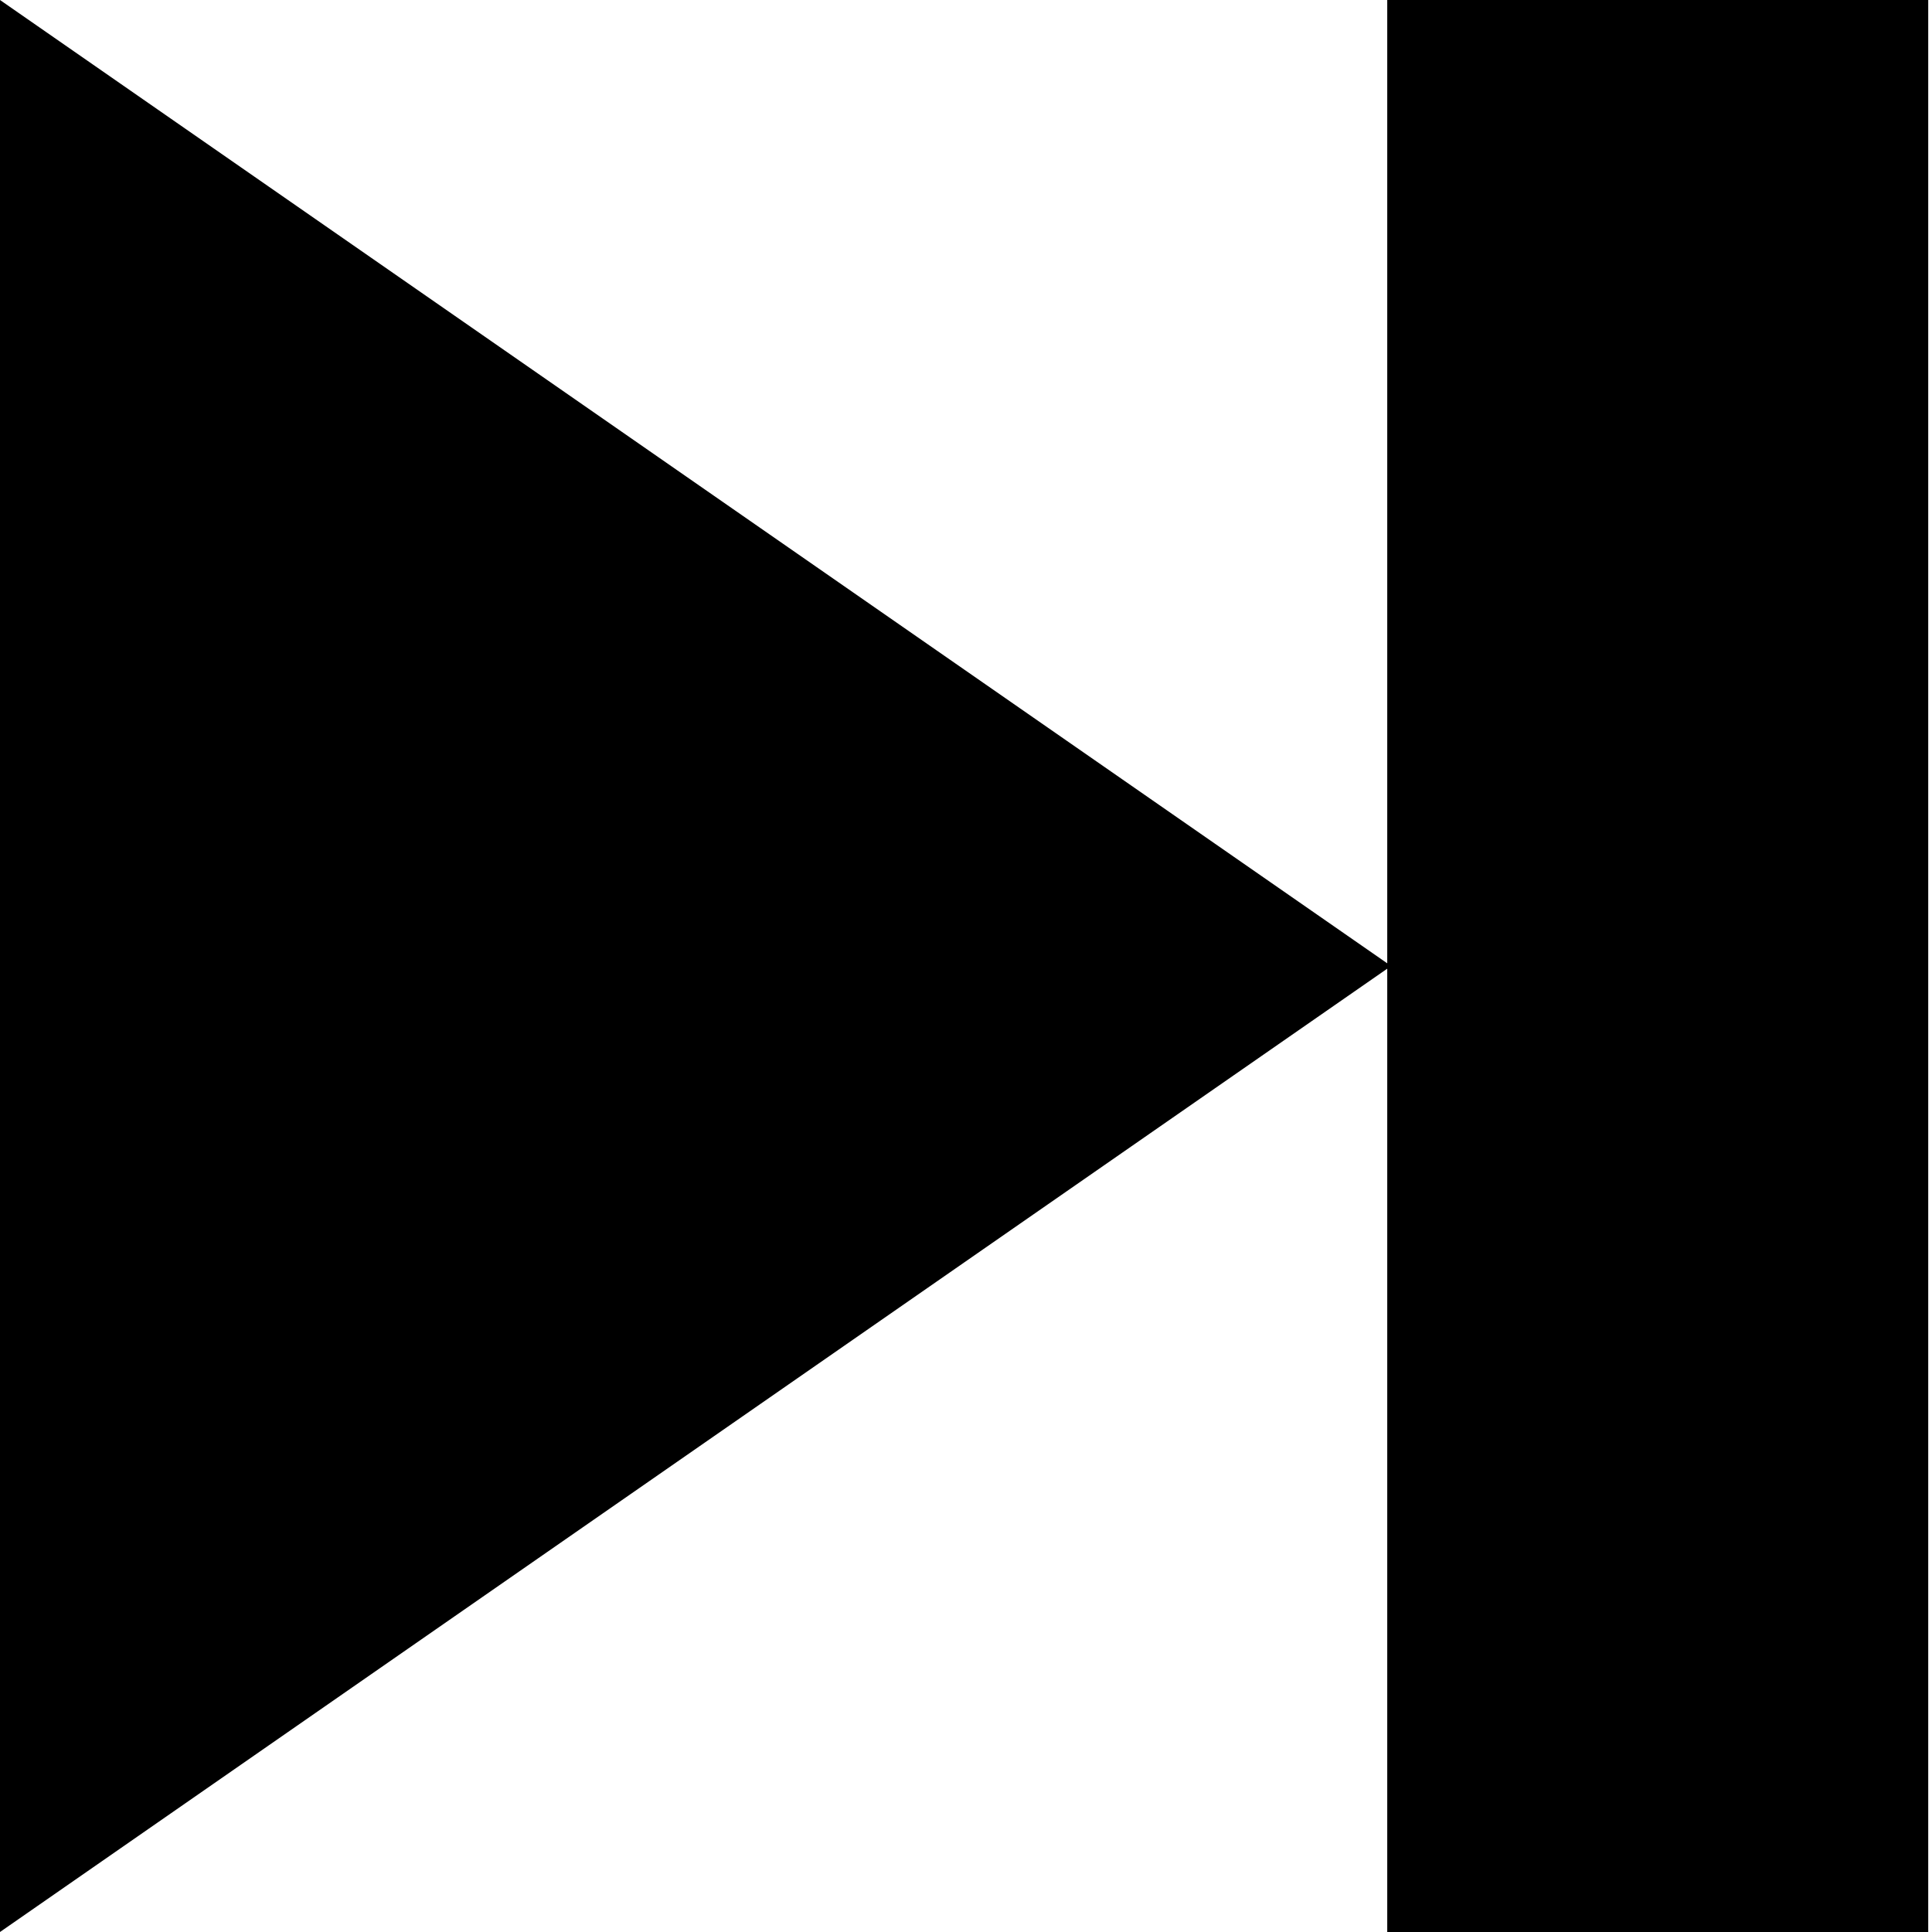
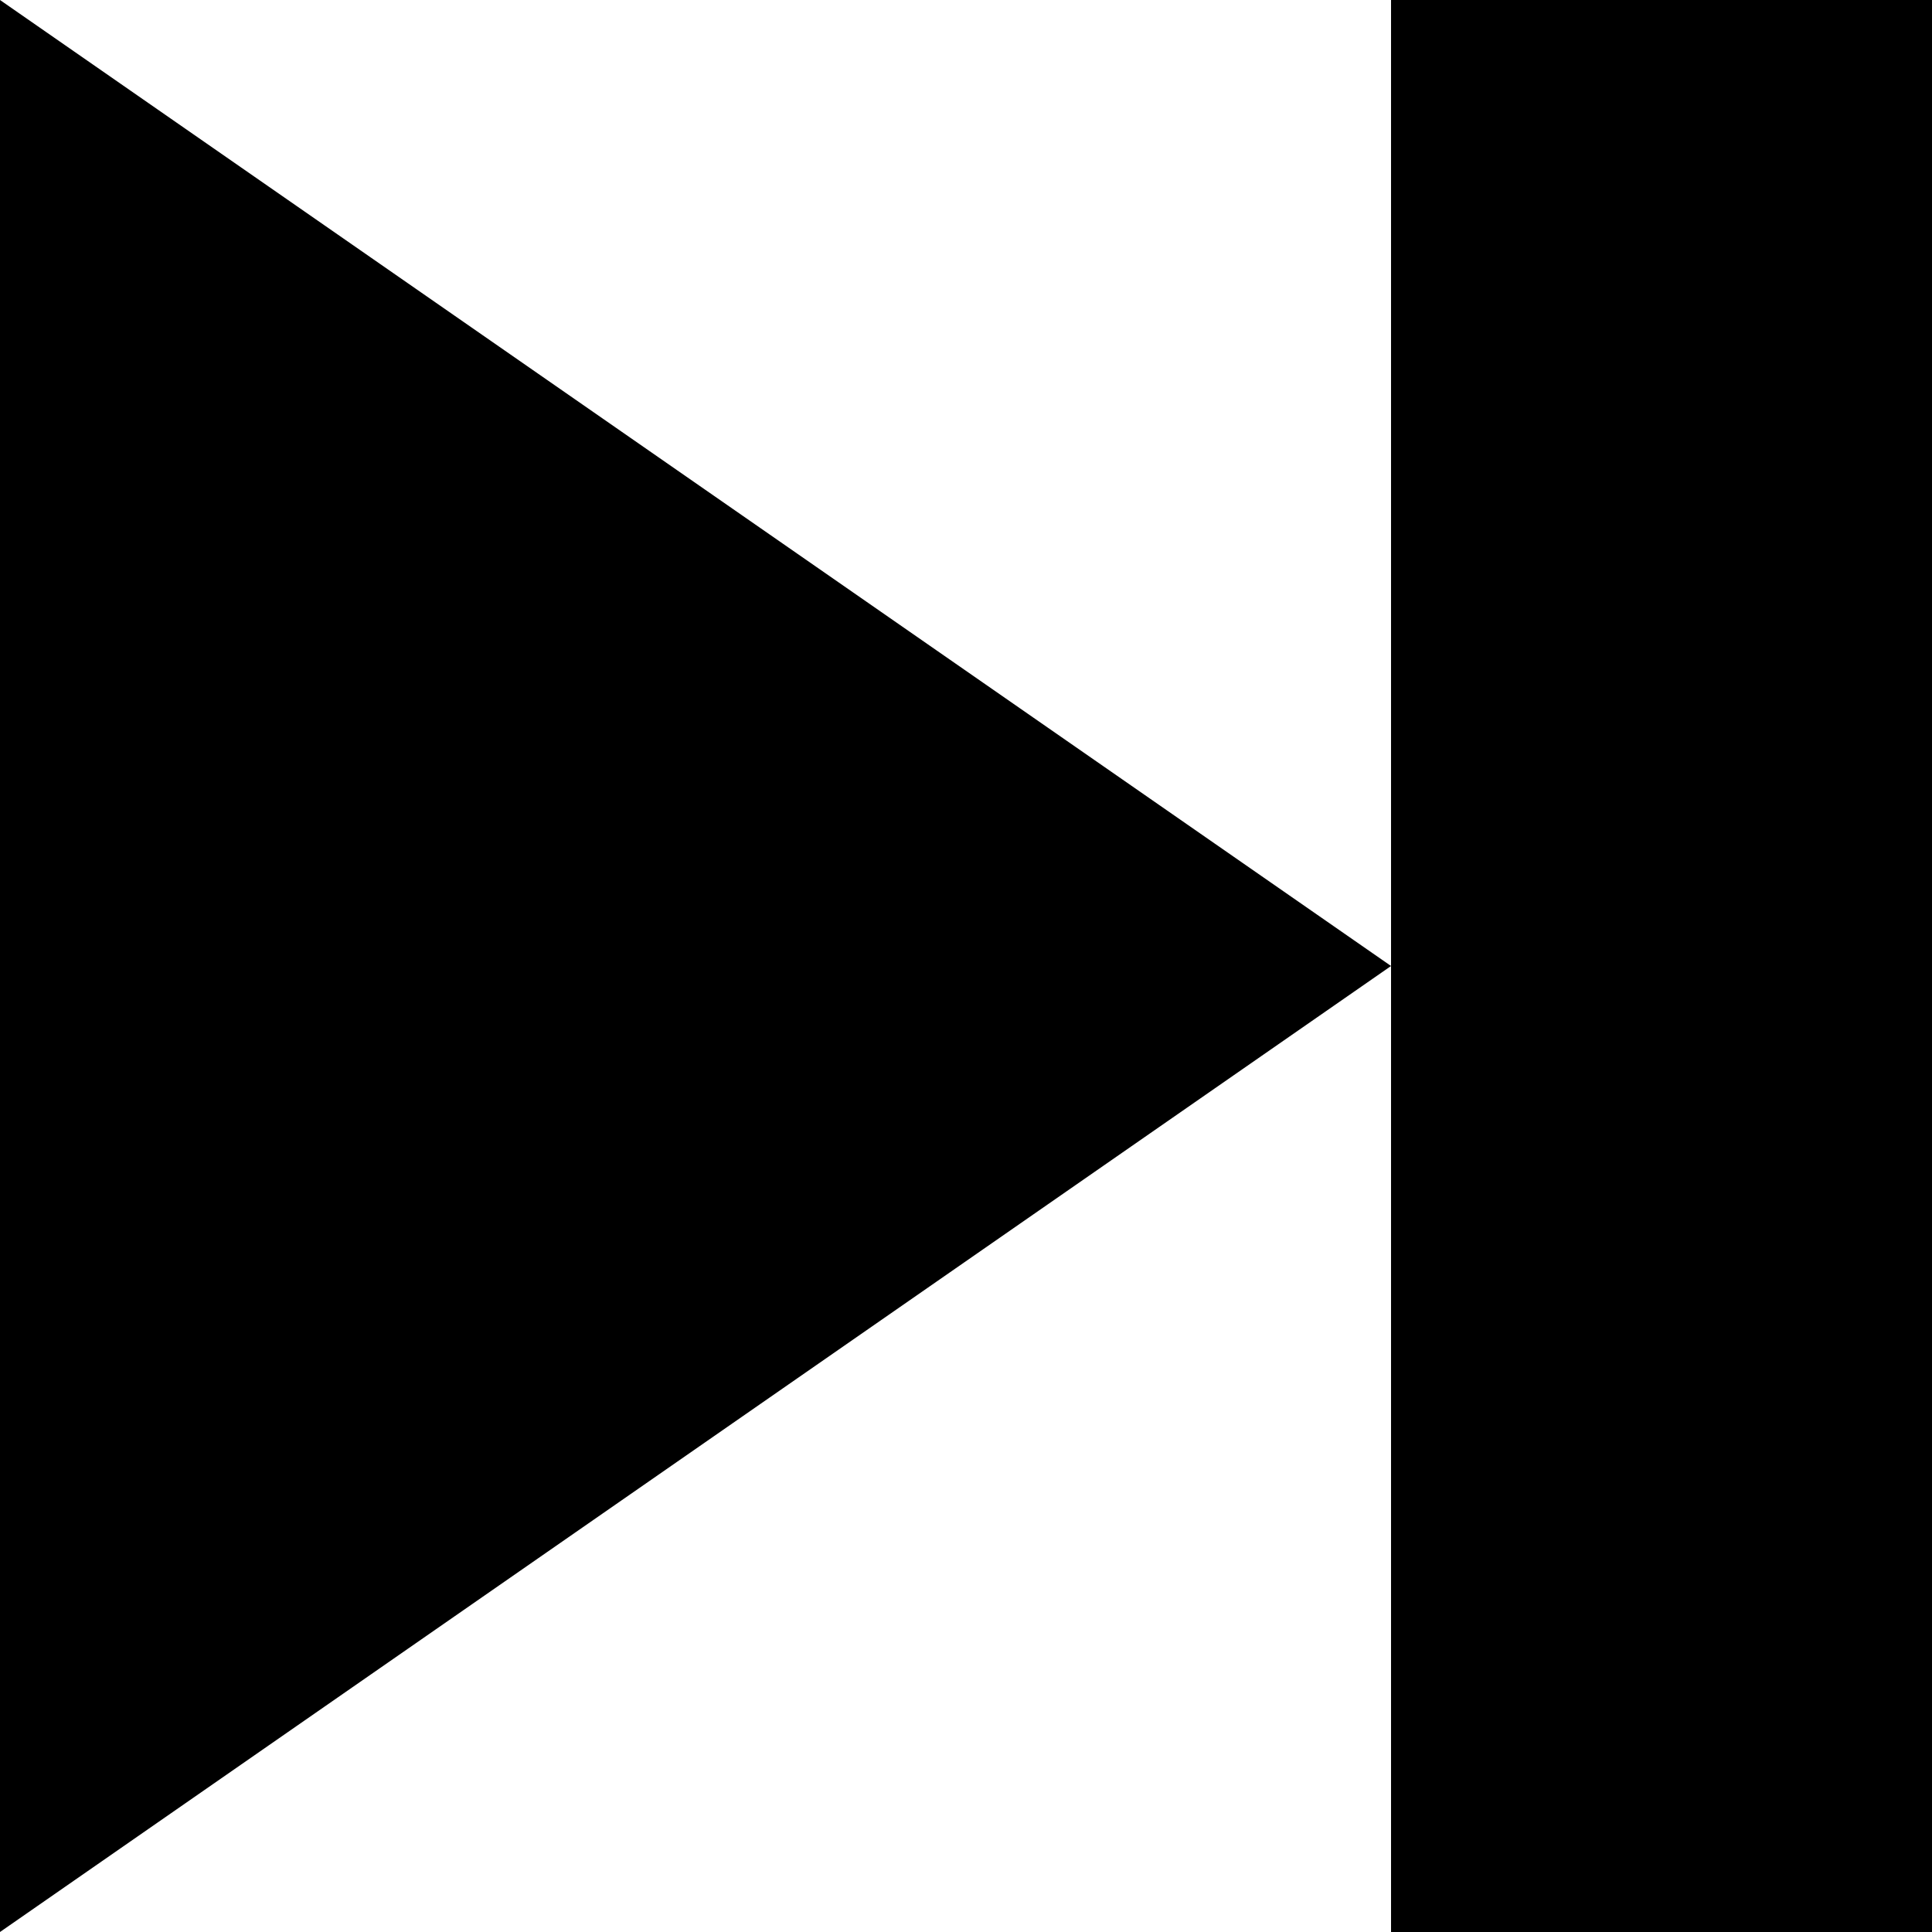
- <svg xmlns="http://www.w3.org/2000/svg" version="1.1" id="Layer_1" x="0px" y="0px" viewBox="0 0 49.9 50" style="enable-background:new 0 0 49.9 50;" xml:space="preserve">
-   <rect x="35.9" width="14" height="50" />
+ <svg xmlns="http://www.w3.org/2000/svg" version="1.1" id="Layer_1" x="0px" y="0px" viewBox="0 0 50 50" style="enable-background:new 0 0 50 50;" xml:space="preserve">
+   <rect x="36" width="14" height="50" />
  <polygon points="36,25 0,50 0,0 " />
</svg>
